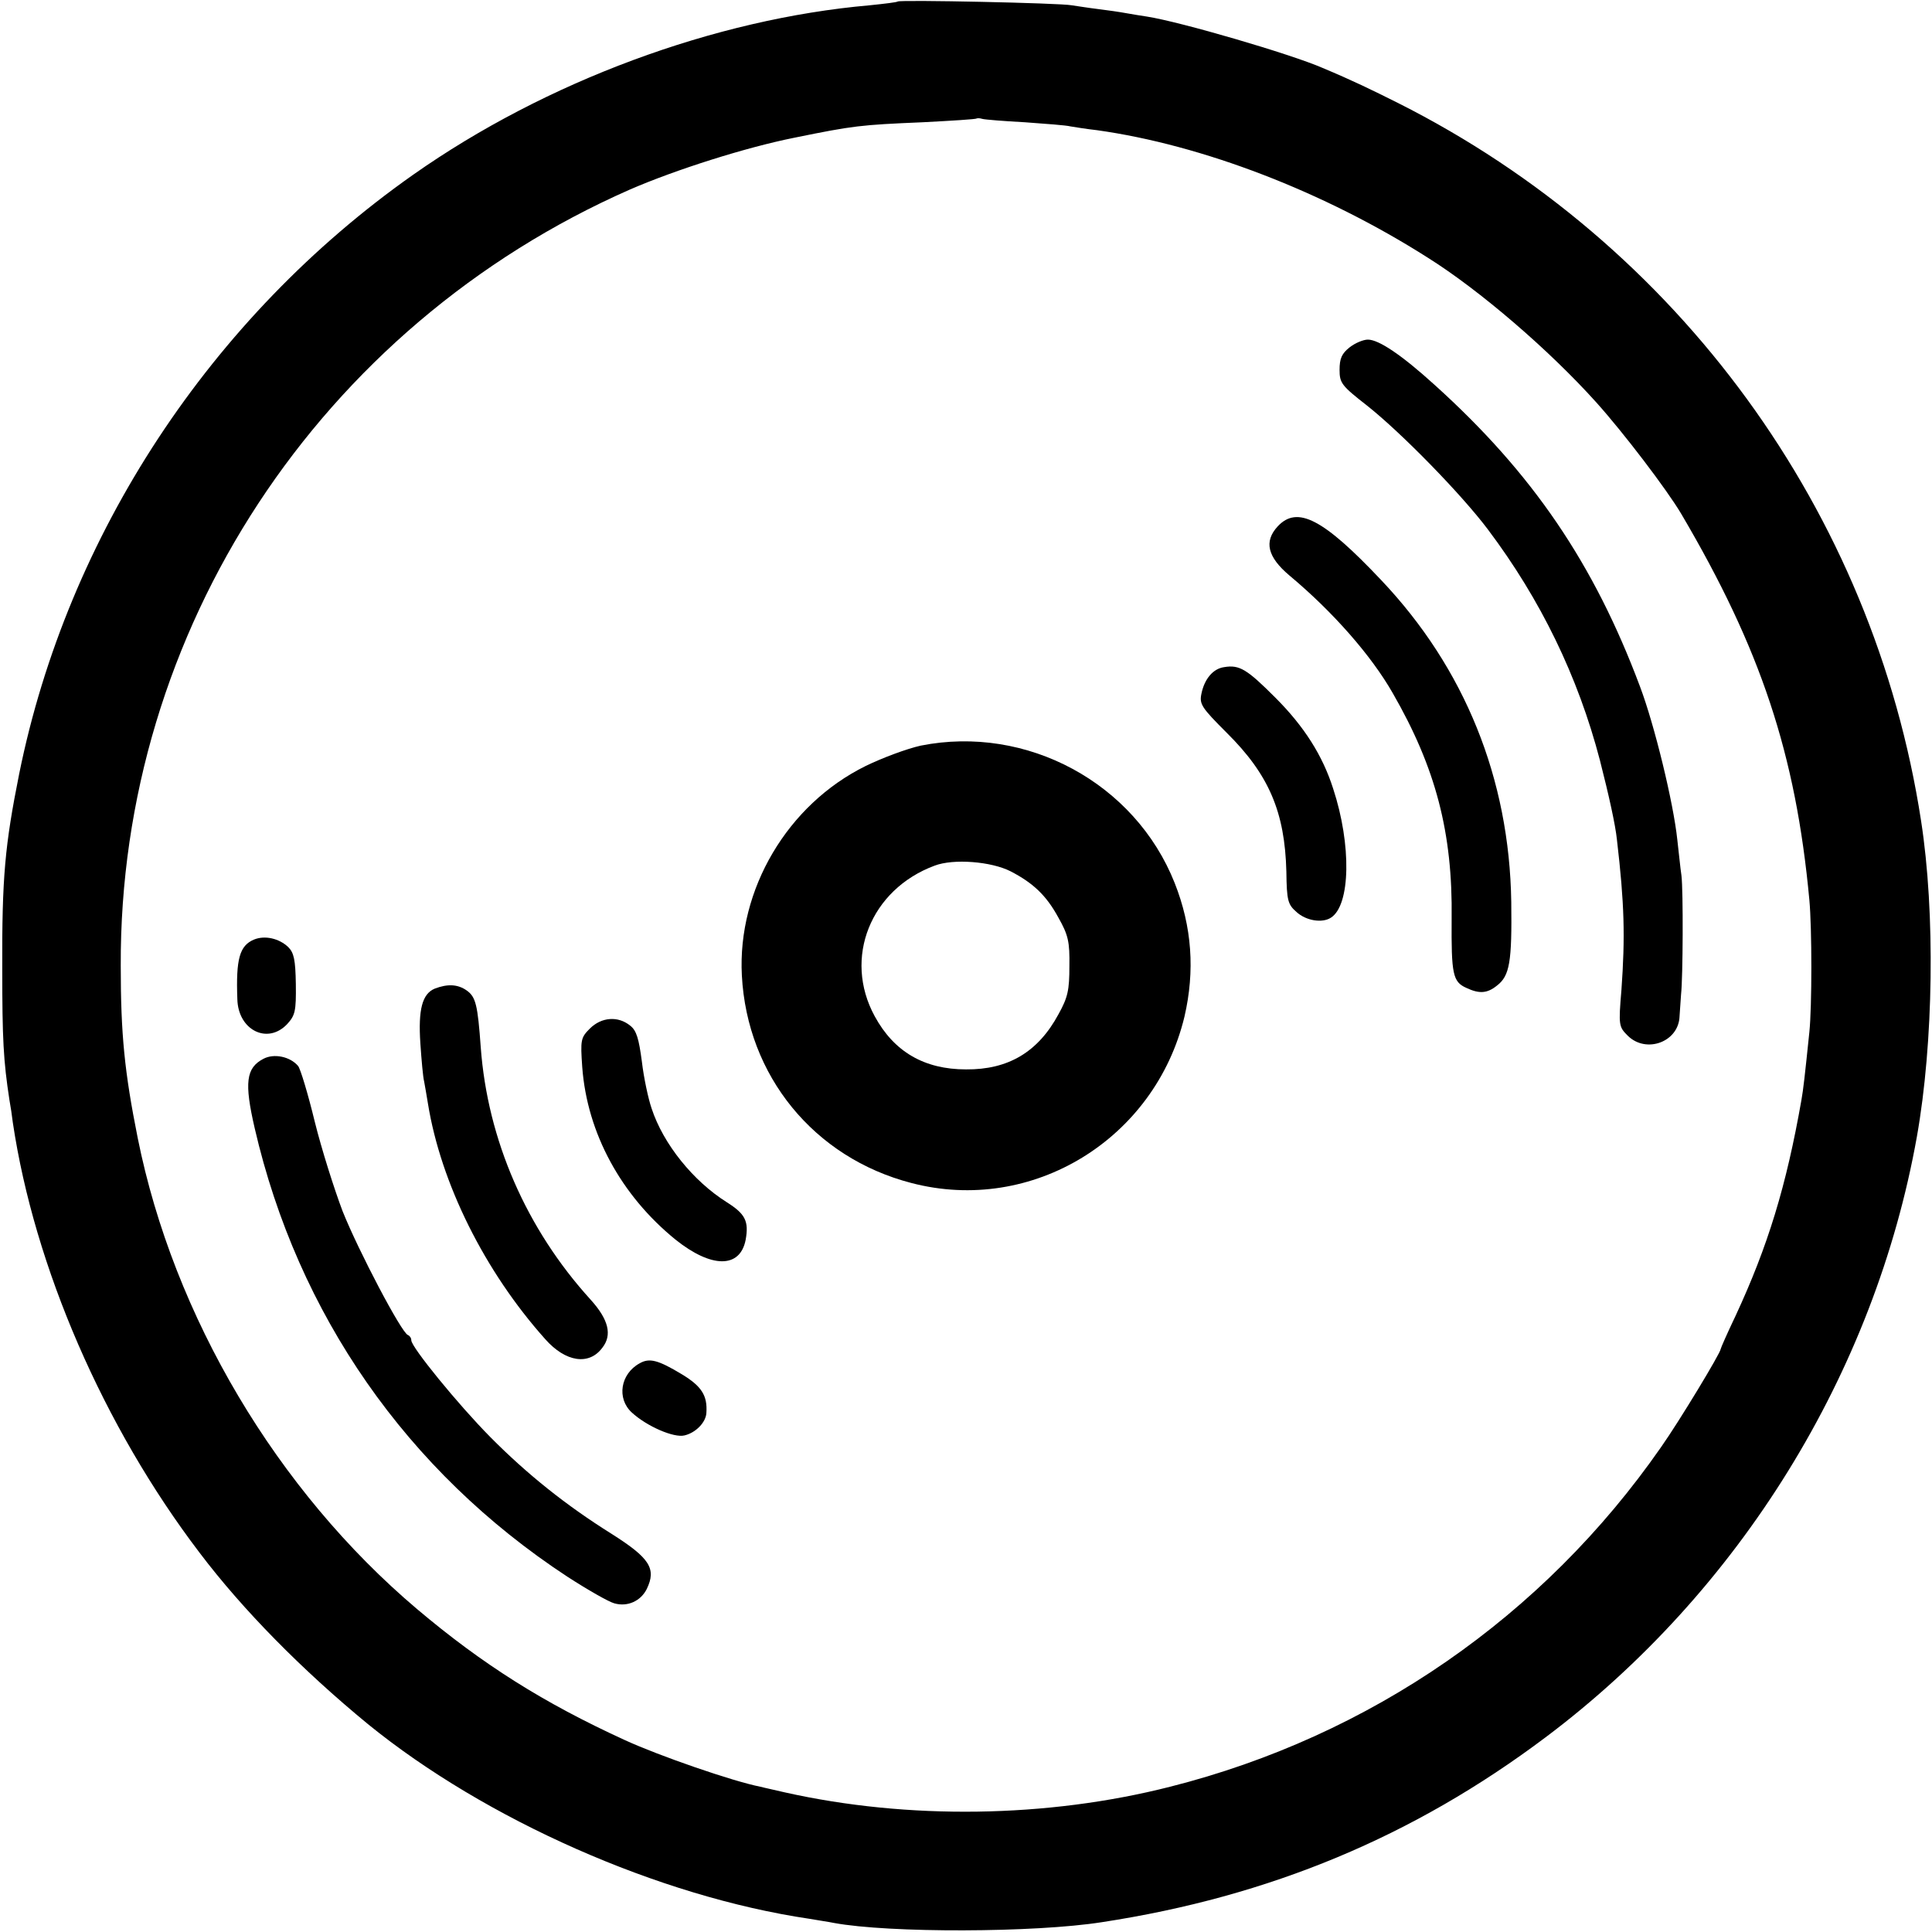
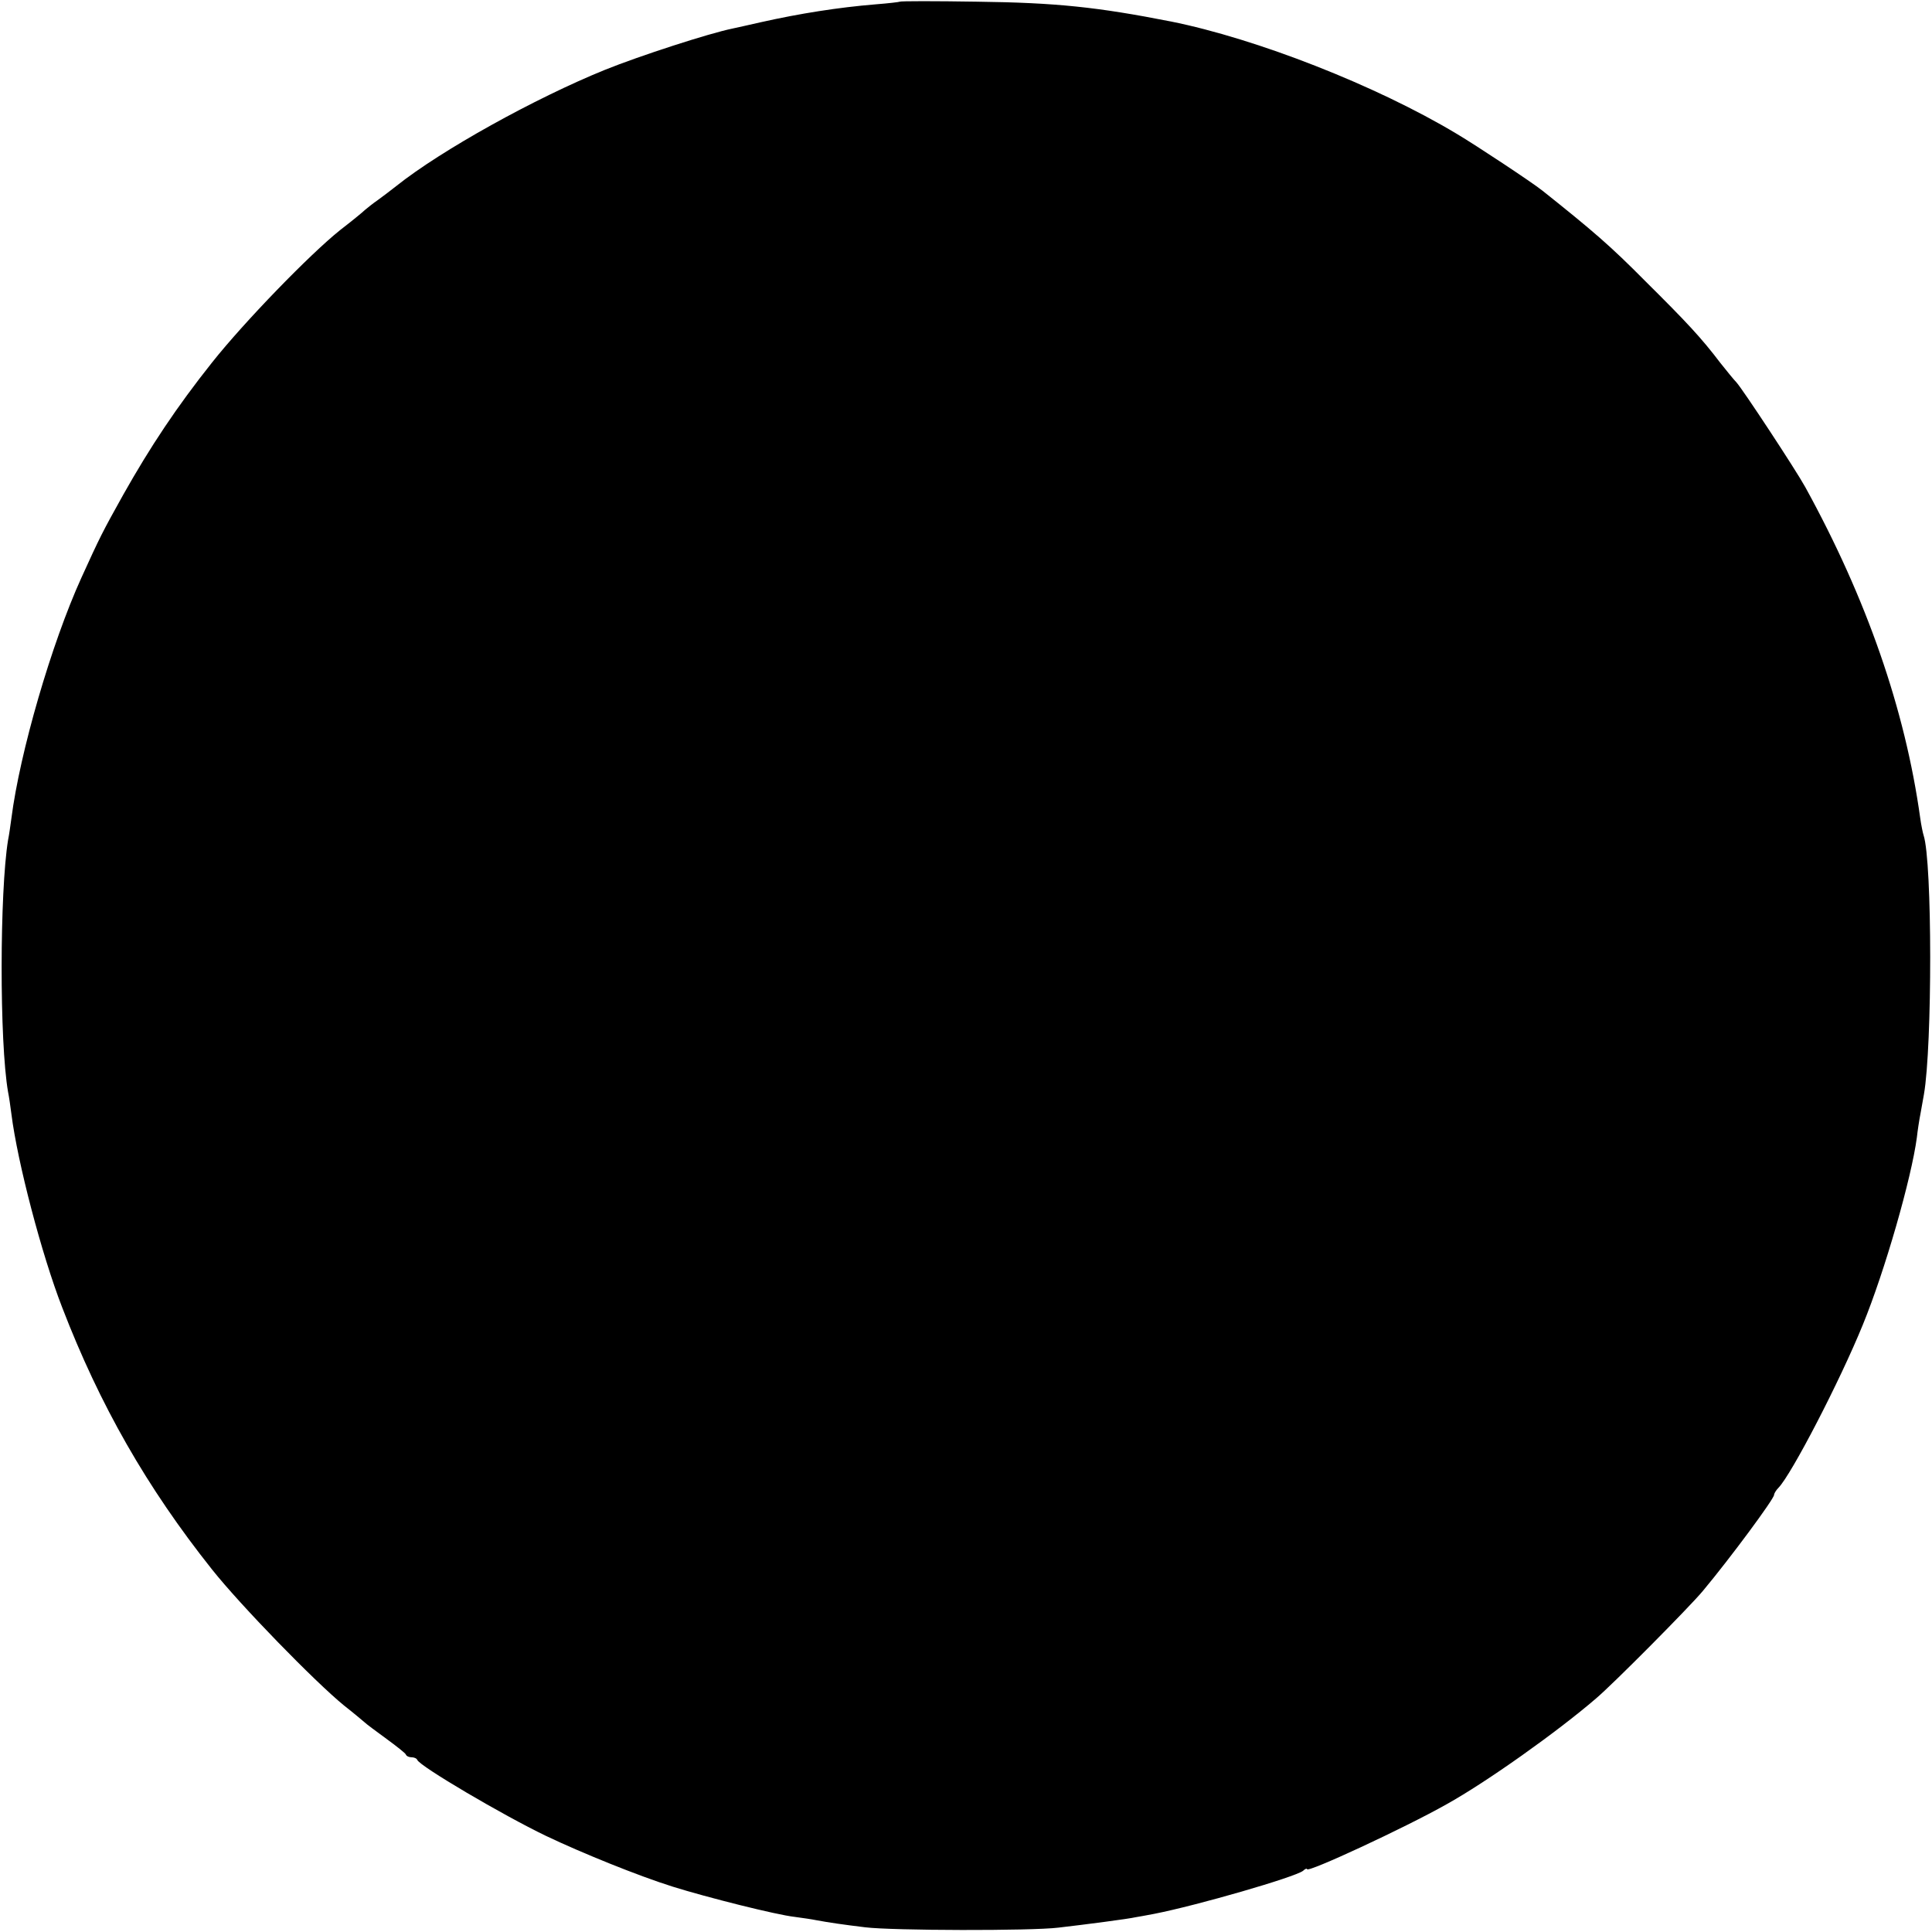
- <svg xmlns="http://www.w3.org/2000/svg" version="1.0" width="512pt" height="512pt" viewBox="0 0 512 512" preserveAspectRatio="xMidYMid meet">
-   <g transform="translate(0,512) scale(0.1,-0.1)" fill="#000000" stroke="none">
-     <path d="M2379 5116 c-2 -2 -35 -6 -74 -10 -411 -36 -859 -202 -1210 -449 -537 -378 -916 -955 -1044 -1587 -38 -190 -46 -275 -45 -520 0 -183 3 -241 19 -345 3 -16 7 -43 9 -60 57 -382 240 -805 495 -1140 115 -152 272 -311 446 -454 311 -253 771 -457 1170 -516 22 -4 51 -8 65 -11 146 -27 532 -26 710 2 445 68 826 227 1176 490 514 386 872 965 984 1592 44 248 49 593 11 837 -126 819 -643 1528 -1386 1902 -70 35 -119 59 -200 93 -85 37 -376 122 -465 136 -14 2 -38 6 -55 9 -16 3 -50 8 -75 11 -25 3 -56 8 -70 10 -30 6 -455 15 -461 10z m337 -320 c55 -4 110 -8 121 -11 12 -2 43 -7 70 -10 279 -39 602 -163 877 -338 137 -86 321 -244 446 -383 72 -80 187 -231 225 -295 211 -358 304 -637 340 -1024 7 -75 7 -283 0 -350 -12 -116 -16 -152 -21 -180 -40 -228 -89 -388 -175 -573 -22 -46 -39 -85 -39 -87 0 -10 -110 -192 -158 -260 -312 -449 -771 -766 -1301 -900 -326 -83 -695 -88 -1021 -15 -25 6 -54 12 -65 15 -72 14 -269 82 -360 124 -214 98 -376 200 -550 347 -371 314 -645 775 -740 1248 -35 175 -45 275 -45 456 -4 888 527 1696 1350 2058 120 52 305 111 435 137 157 32 175 34 340 41 77 4 142 8 143 10 2 1 9 1 15 -1 7 -2 57 -6 113 -9z" />
-     <path d="M3576 4199 c-20 -16 -26 -29 -26 -59 0 -35 5 -42 73 -95 92 -73 250 -235 320 -328 140 -186 239 -390 297 -612 24 -94 41 -171 45 -210 20 -171 22 -257 12 -398 -8 -95 -7 -98 17 -122 49 -48 135 -16 137 52 1 15 3 42 4 58 5 44 6 274 1 315 -3 19 -7 62 -11 95 -10 96 -60 303 -99 406 -122 326 -285 565 -543 798 -88 80 -149 121 -178 121 -12 0 -34 -9 -49 -21z" />
-     <path d="M3386 3725 c-37 -40 -27 -81 31 -130 115 -96 217 -212 274 -312 114 -198 159 -370 156 -598 -1 -147 3 -167 39 -183 34 -16 55 -15 81 6 34 26 40 63 38 222 -5 326 -123 619 -345 853 -153 162 -222 198 -274 142z" />
-     <path d="M3244 3352 c-29 -4 -52 -31 -60 -70 -6 -28 0 -37 67 -104 112 -111 154 -210 158 -368 1 -77 4 -87 27 -107 25 -23 68 -30 91 -15 52 33 55 193 6 342 -28 88 -77 165 -153 241 -75 75 -95 88 -136 81z" />
-     <path d="M2440 3144 c-36 -8 -101 -32 -146 -54 -207 -102 -340 -327 -328 -555 14 -266 191 -483 449 -550 320 -84 646 116 724 441 28 121 20 238 -26 354 -105 265 -392 420 -673 364z m238 -333 c60 -31 95 -64 127 -123 26 -46 30 -64 29 -128 0 -64 -4 -83 -29 -128 -54 -100 -133 -147 -245 -146 -111 0 -191 47 -242 141 -84 154 -11 336 159 399 50 19 150 11 201 -15z" />
-     <path d="M673 2630 c-38 -16 -48 -51 -44 -158 2 -82 80 -121 132 -66 21 23 24 34 23 106 -1 64 -5 83 -20 98 -24 23 -62 32 -91 20z" />
-     <path d="M1152 2500 c-33 -14 -44 -55 -38 -145 3 -44 7 -90 10 -101 2 -12 7 -38 10 -58 34 -211 150 -445 311 -625 54 -61 116 -70 151 -23 27 34 17 75 -31 128 -170 187 -273 423 -291 669 -8 111 -13 133 -37 150 -24 17 -51 18 -85 5z" />
-     <path d="M1563 2394 c-24 -24 -25 -30 -20 -102 13 -175 103 -340 247 -457 95 -76 171 -77 186 -1 9 50 -1 69 -50 100 -89 56 -168 154 -199 248 -9 26 -21 82 -26 125 -8 60 -14 82 -31 95 -32 26 -76 23 -107 -8z" />
-     <path d="M698 2314 c-46 -24 -51 -63 -23 -184 114 -493 403 -909 828 -1188 54 -35 110 -67 125 -71 35 -10 70 6 86 38 26 54 8 82 -93 146 -120 75 -224 158 -322 257 -85 86 -209 238 -209 256 0 6 -4 12 -9 14 -17 6 -131 223 -173 328 -22 58 -56 165 -74 238 -18 74 -38 140 -44 147 -21 25 -64 34 -92 19z" />
-     <path d="M1695 1507 c-51 -28 -61 -93 -21 -130 40 -37 112 -68 140 -61 30 7 57 35 58 60 3 45 -12 70 -65 102 -63 38 -86 44 -112 29z" />
+ <svg xmlns="http://www.w3.org/2000/svg" version="1.0" width="575pt" height="575pt" viewBox="0 0 575 575" preserveAspectRatio="xMidYMid meet">
+   <g transform="translate(0,575) scale(0.1,-0.1)" fill="#000000" stroke="none">
+     <path d="M2678 5745 c-1 -1 -34 -5 -73 -8 -109 -9 -224 -27 -340 -53 -38 -9 -77 -17 -85 -19 -69 -14 -276 -81 -380 -123 -207 -84 -487 -239 -621 -346 -15 -12 -39 -30 -54 -41 -16 -11 -33 -25 -39 -30 -6 -6 -39 -33 -74 -60 -90 -72 -285 -273 -381 -394 -105 -132 -184 -251 -264 -393 -63 -113 -69 -125 -125 -248 -89 -196 -183 -520 -208 -715 -3 -22 -7 -51 -10 -65 -25 -154 -26 -600 0 -750 3 -14 7 -43 10 -66 18 -143 90 -418 151 -575 112 -291 252 -536 446 -780 85 -107 306 -334 393 -405 27 -21 54 -44 60 -49 6 -6 36 -28 66 -50 30 -22 57 -43 58 -47 2 -5 10 -8 17 -8 7 0 15 -3 17 -8 8 -19 254 -164 383 -226 107 -51 275 -119 377 -151 102 -32 309 -84 363 -90 22 -3 51 -7 65 -10 38 -7 79 -13 145 -21 81 -10 494 -11 575 -1 78 9 209 26 230 31 8 1 33 6 55 10 128 25 418 109 443 128 6 6 12 8 12 5 0 -12 291 123 415 193 119 66 330 216 445 315 51 43 279 273 318 320 81 97 212 274 212 286 0 4 6 14 13 21 39 40 183 318 251 485 66 161 145 437 161 558 2 19 7 52 11 72 4 21 8 46 10 56 25 144 25 693 -1 771 -2 6 -7 29 -10 51 -45 324 -160 654 -342 985 -28 51 -186 291 -205 312 -7 7 -29 34 -48 58 -57 75 -99 120 -225 245 -101 102 -153 147 -305 268 -30 24 -196 134 -255 169 -240 144 -596 283 -850 334 -219 43 -341 56 -577 59 -124 2 -228 2 -230 0z" />
  </g>
</svg>
